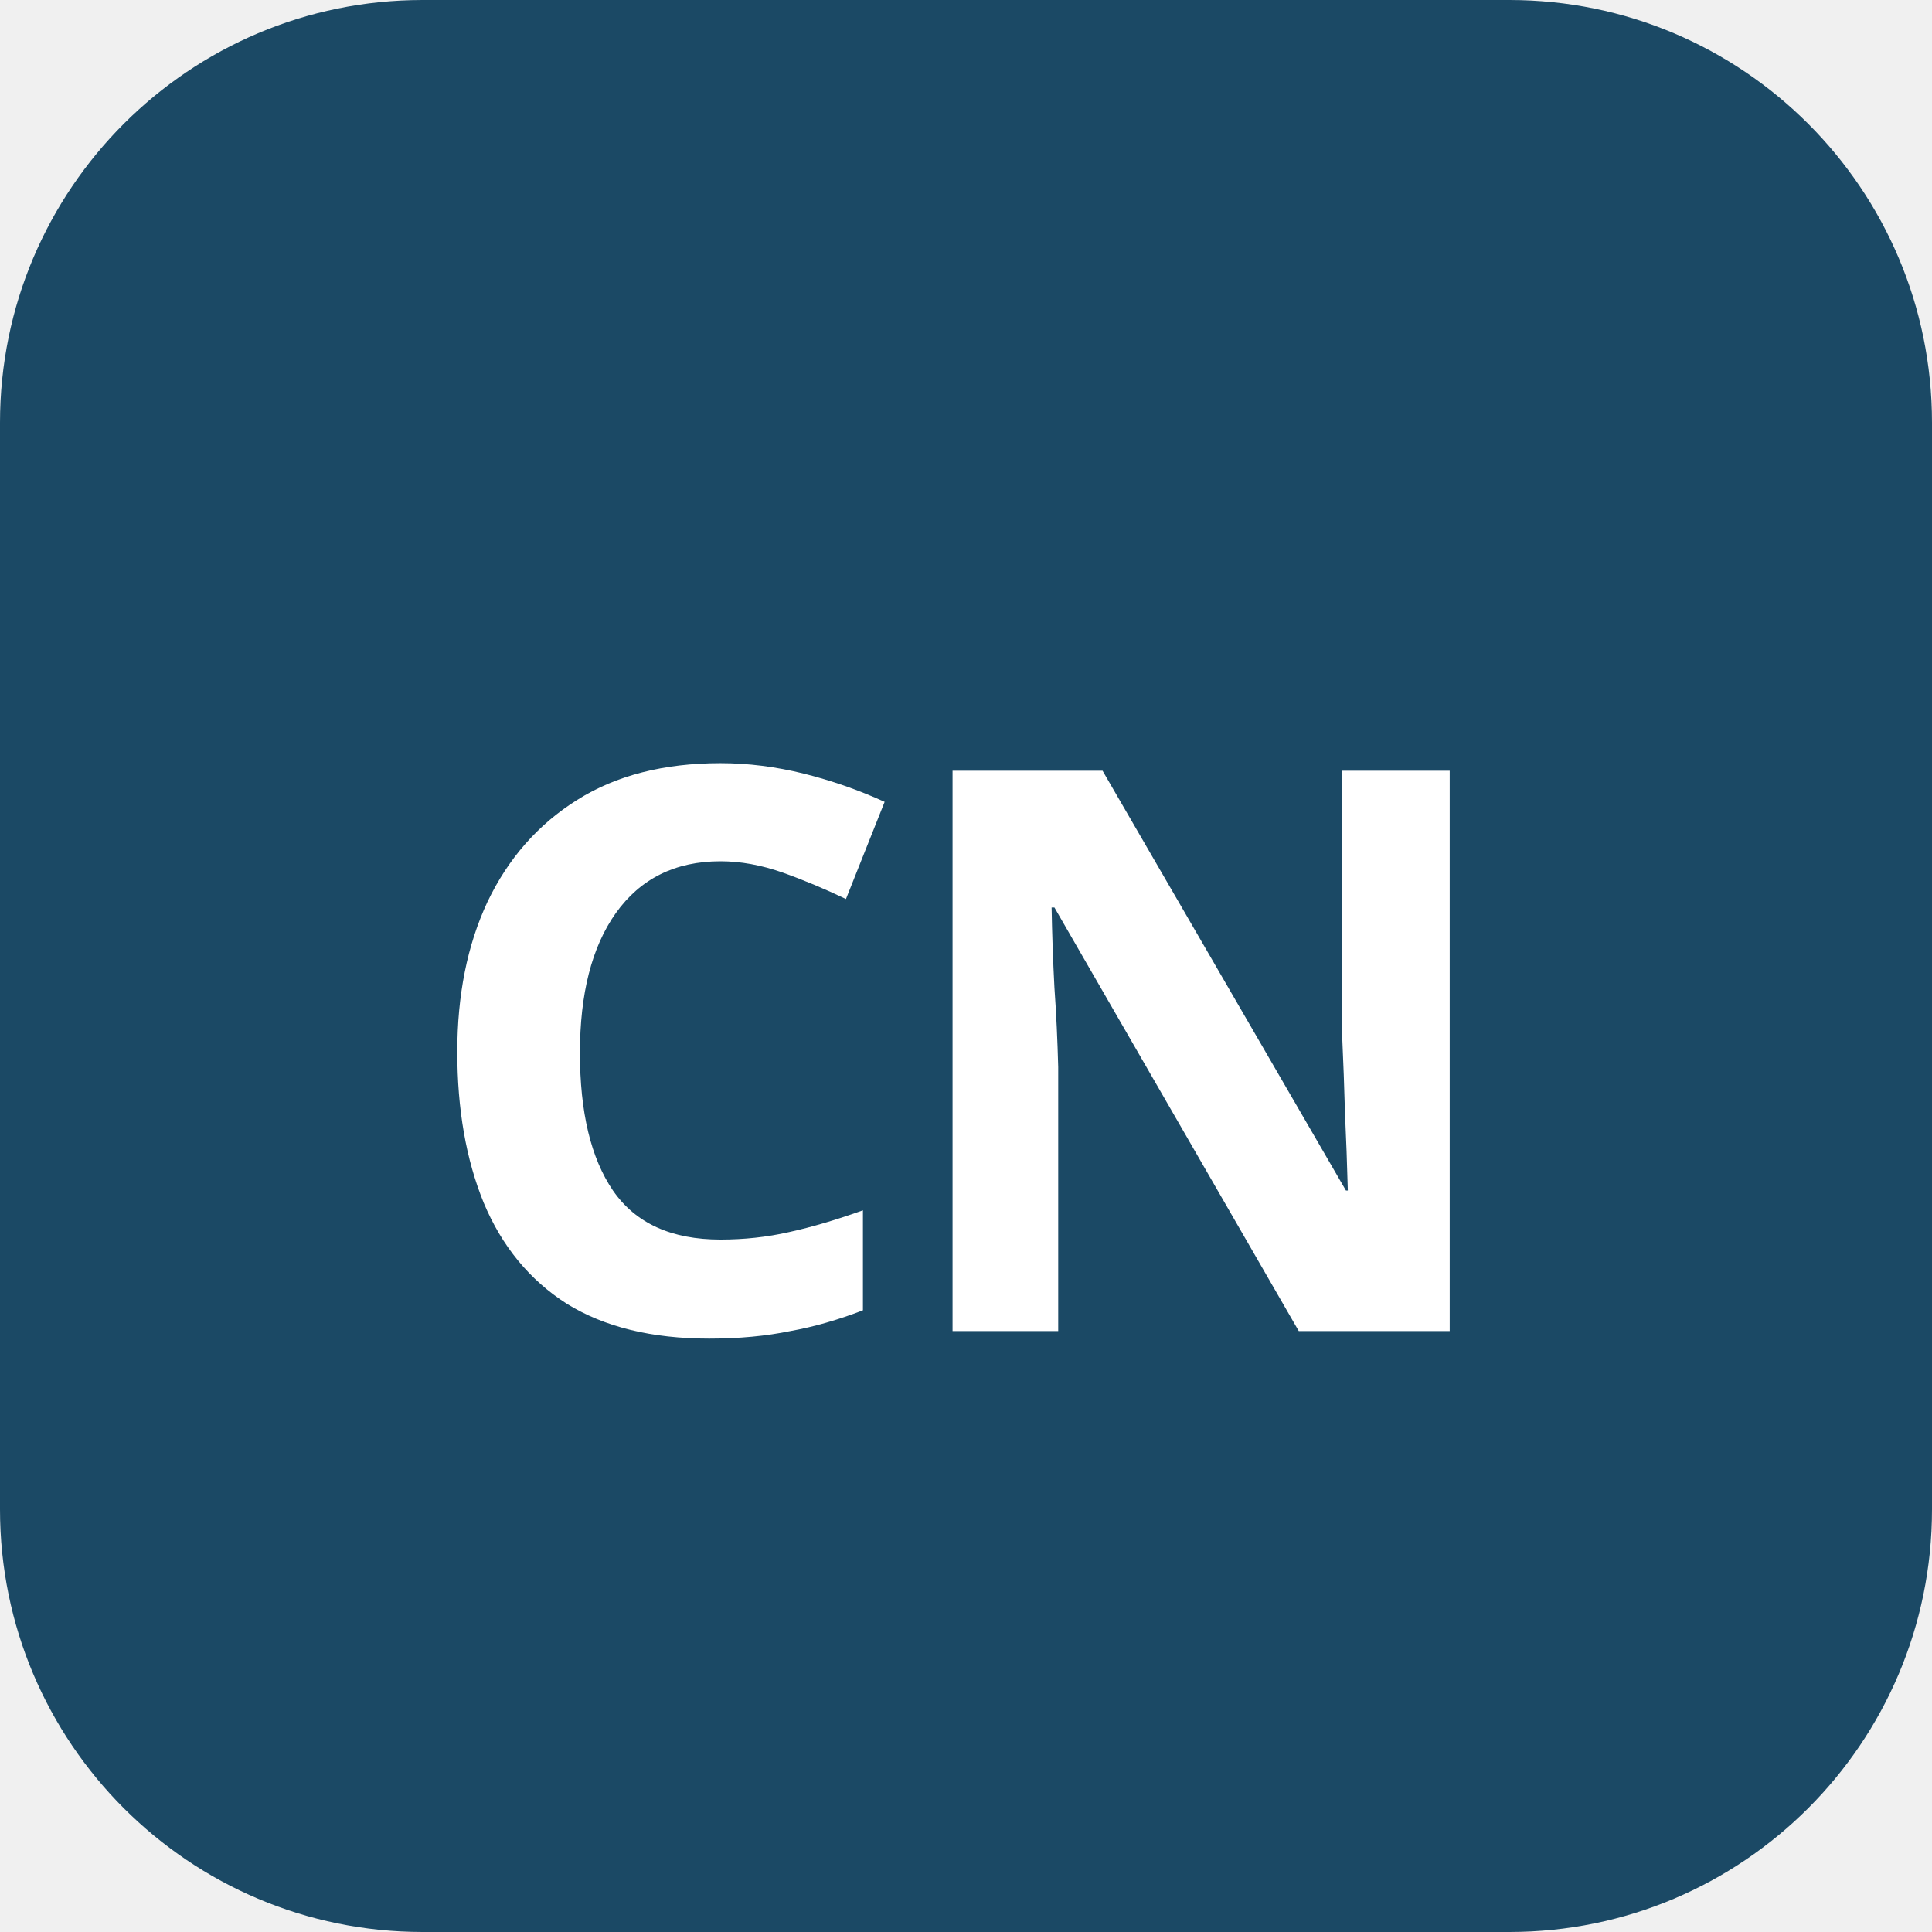
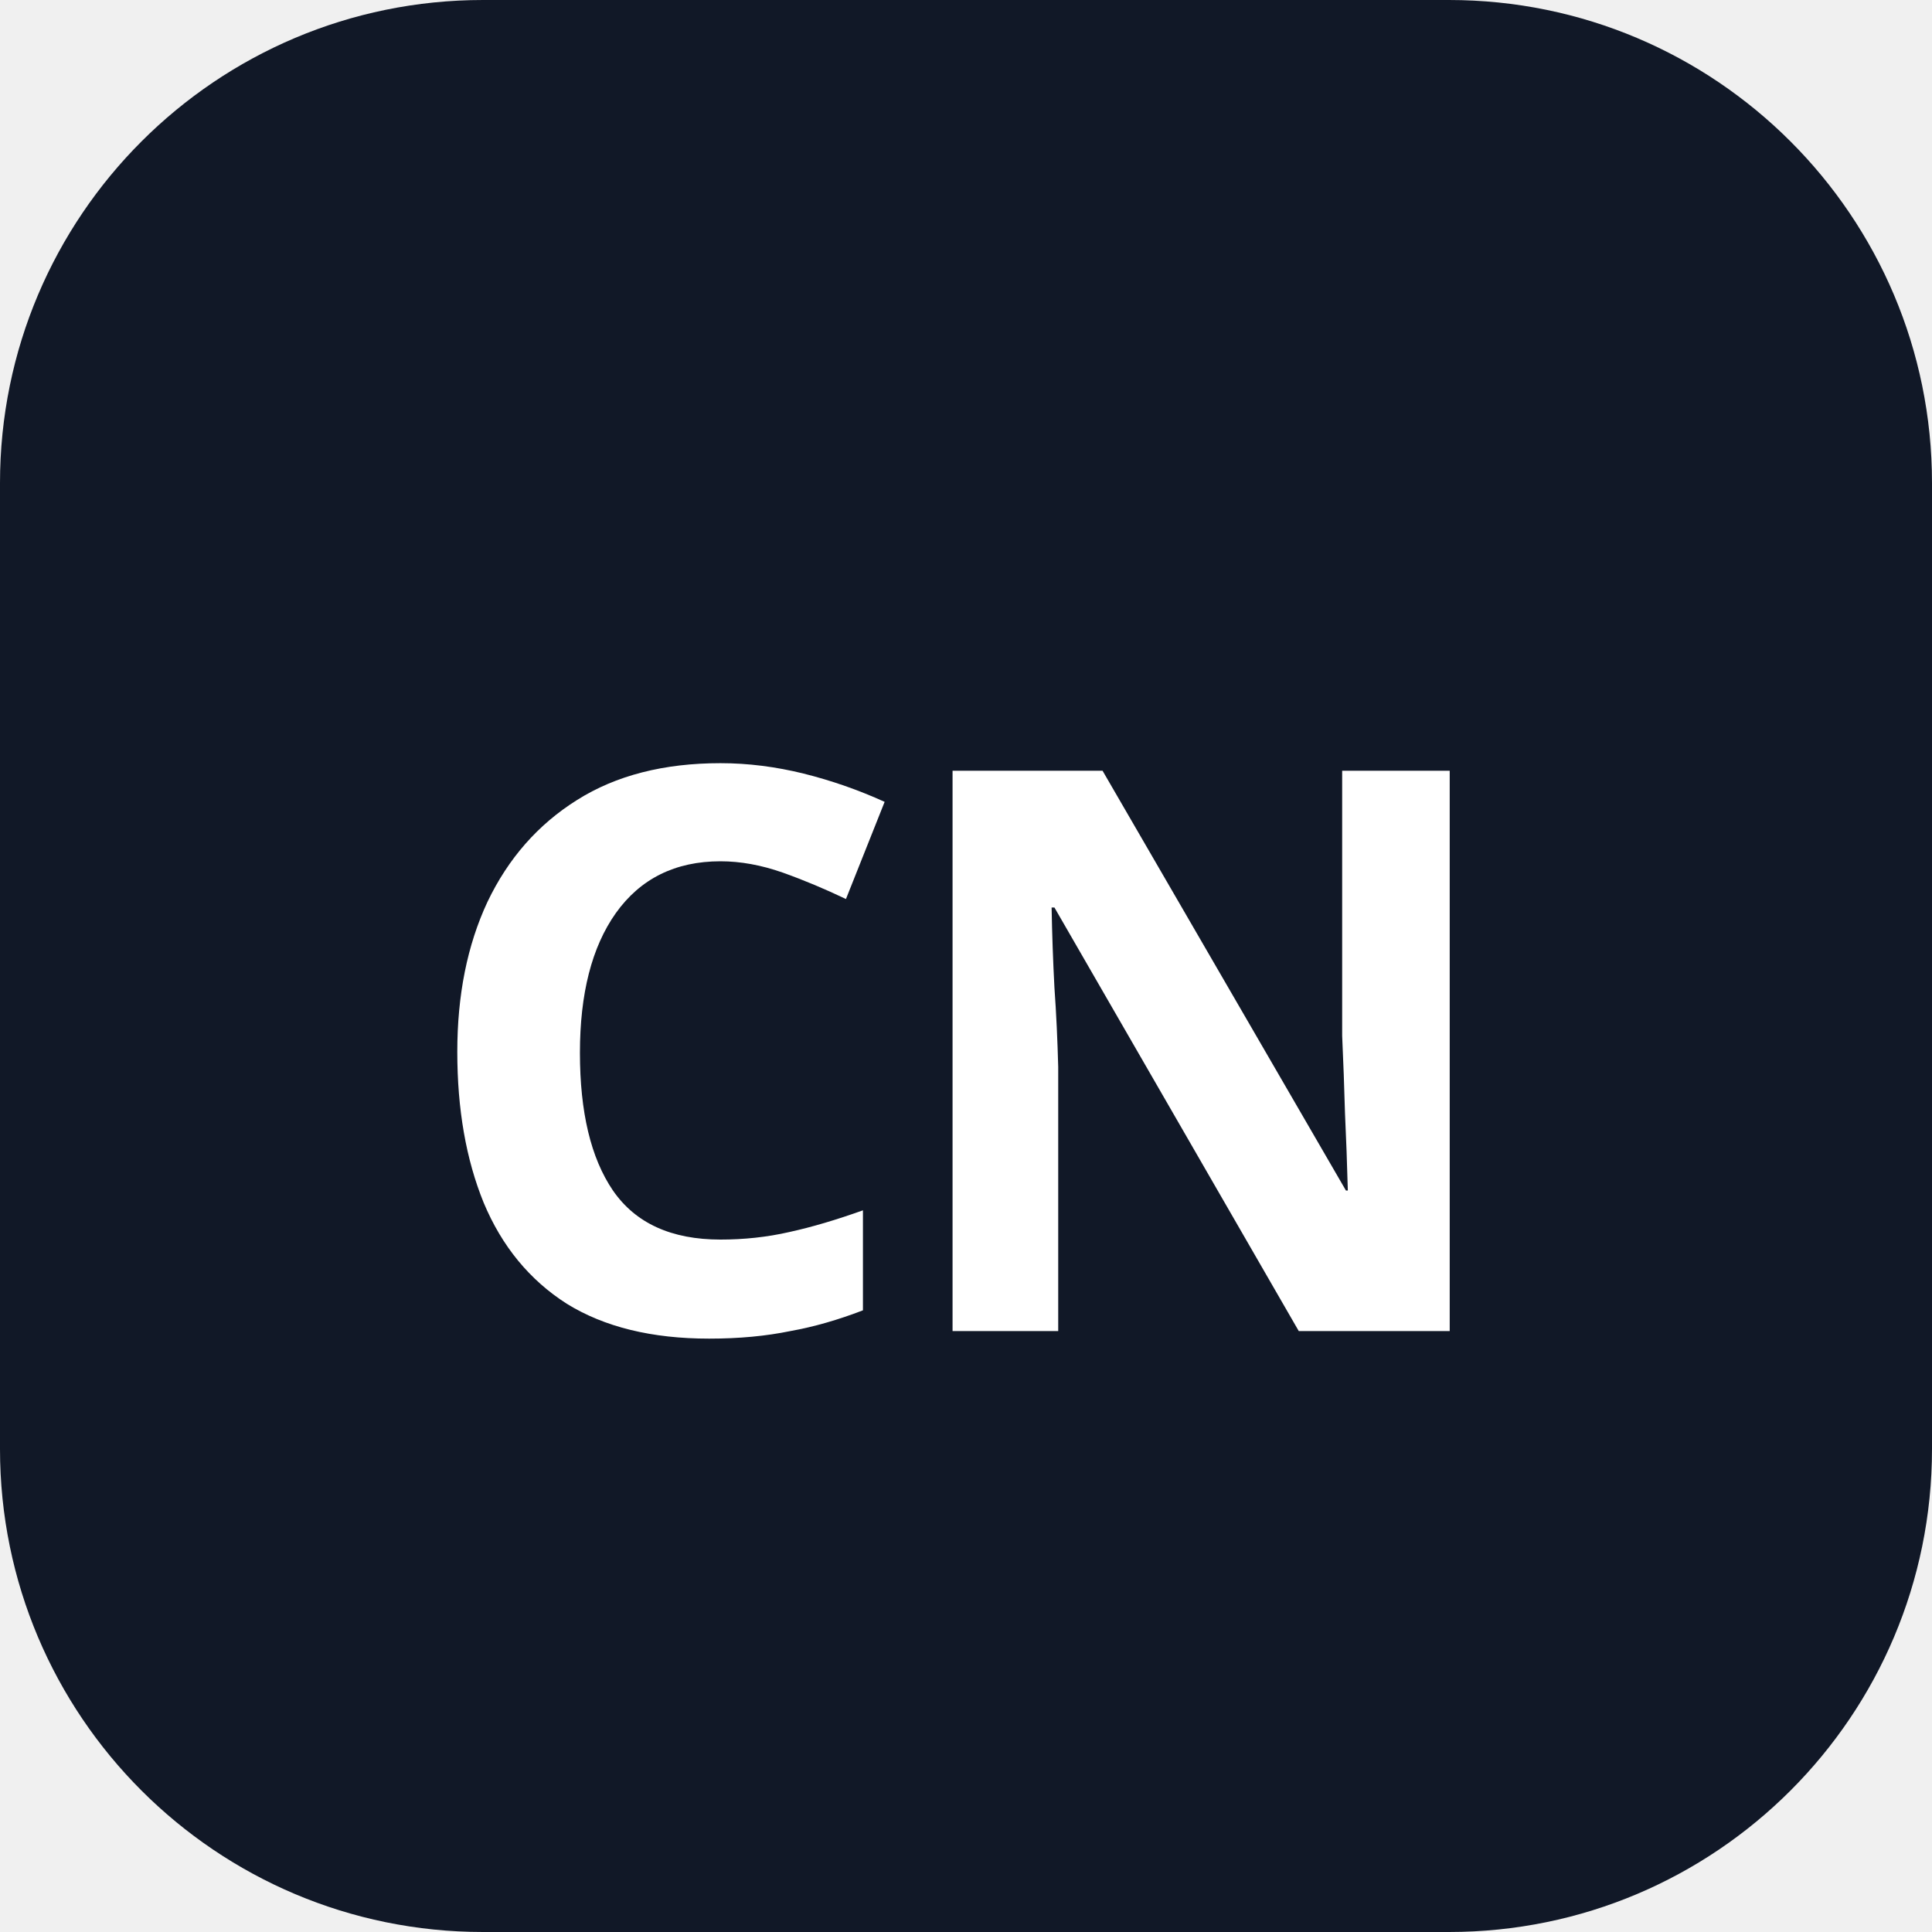
<svg xmlns="http://www.w3.org/2000/svg" viewBox="0 0 32 32" role="img" aria-label="Code Nativex">
-   <rect width="32" height="32" rx="7" fill="#1b4965" />
+   <rect width="32" height="32" rx="8" fill="#111827" />
  <text x="16" y="17" text-anchor="middle" dominant-baseline="central" fill="#ffffff" font-family="ui-sans-serif, system-ui, sans-serif" font-size="13" font-weight="700" letter-spacing="-0.5">CN</text>
</svg>
